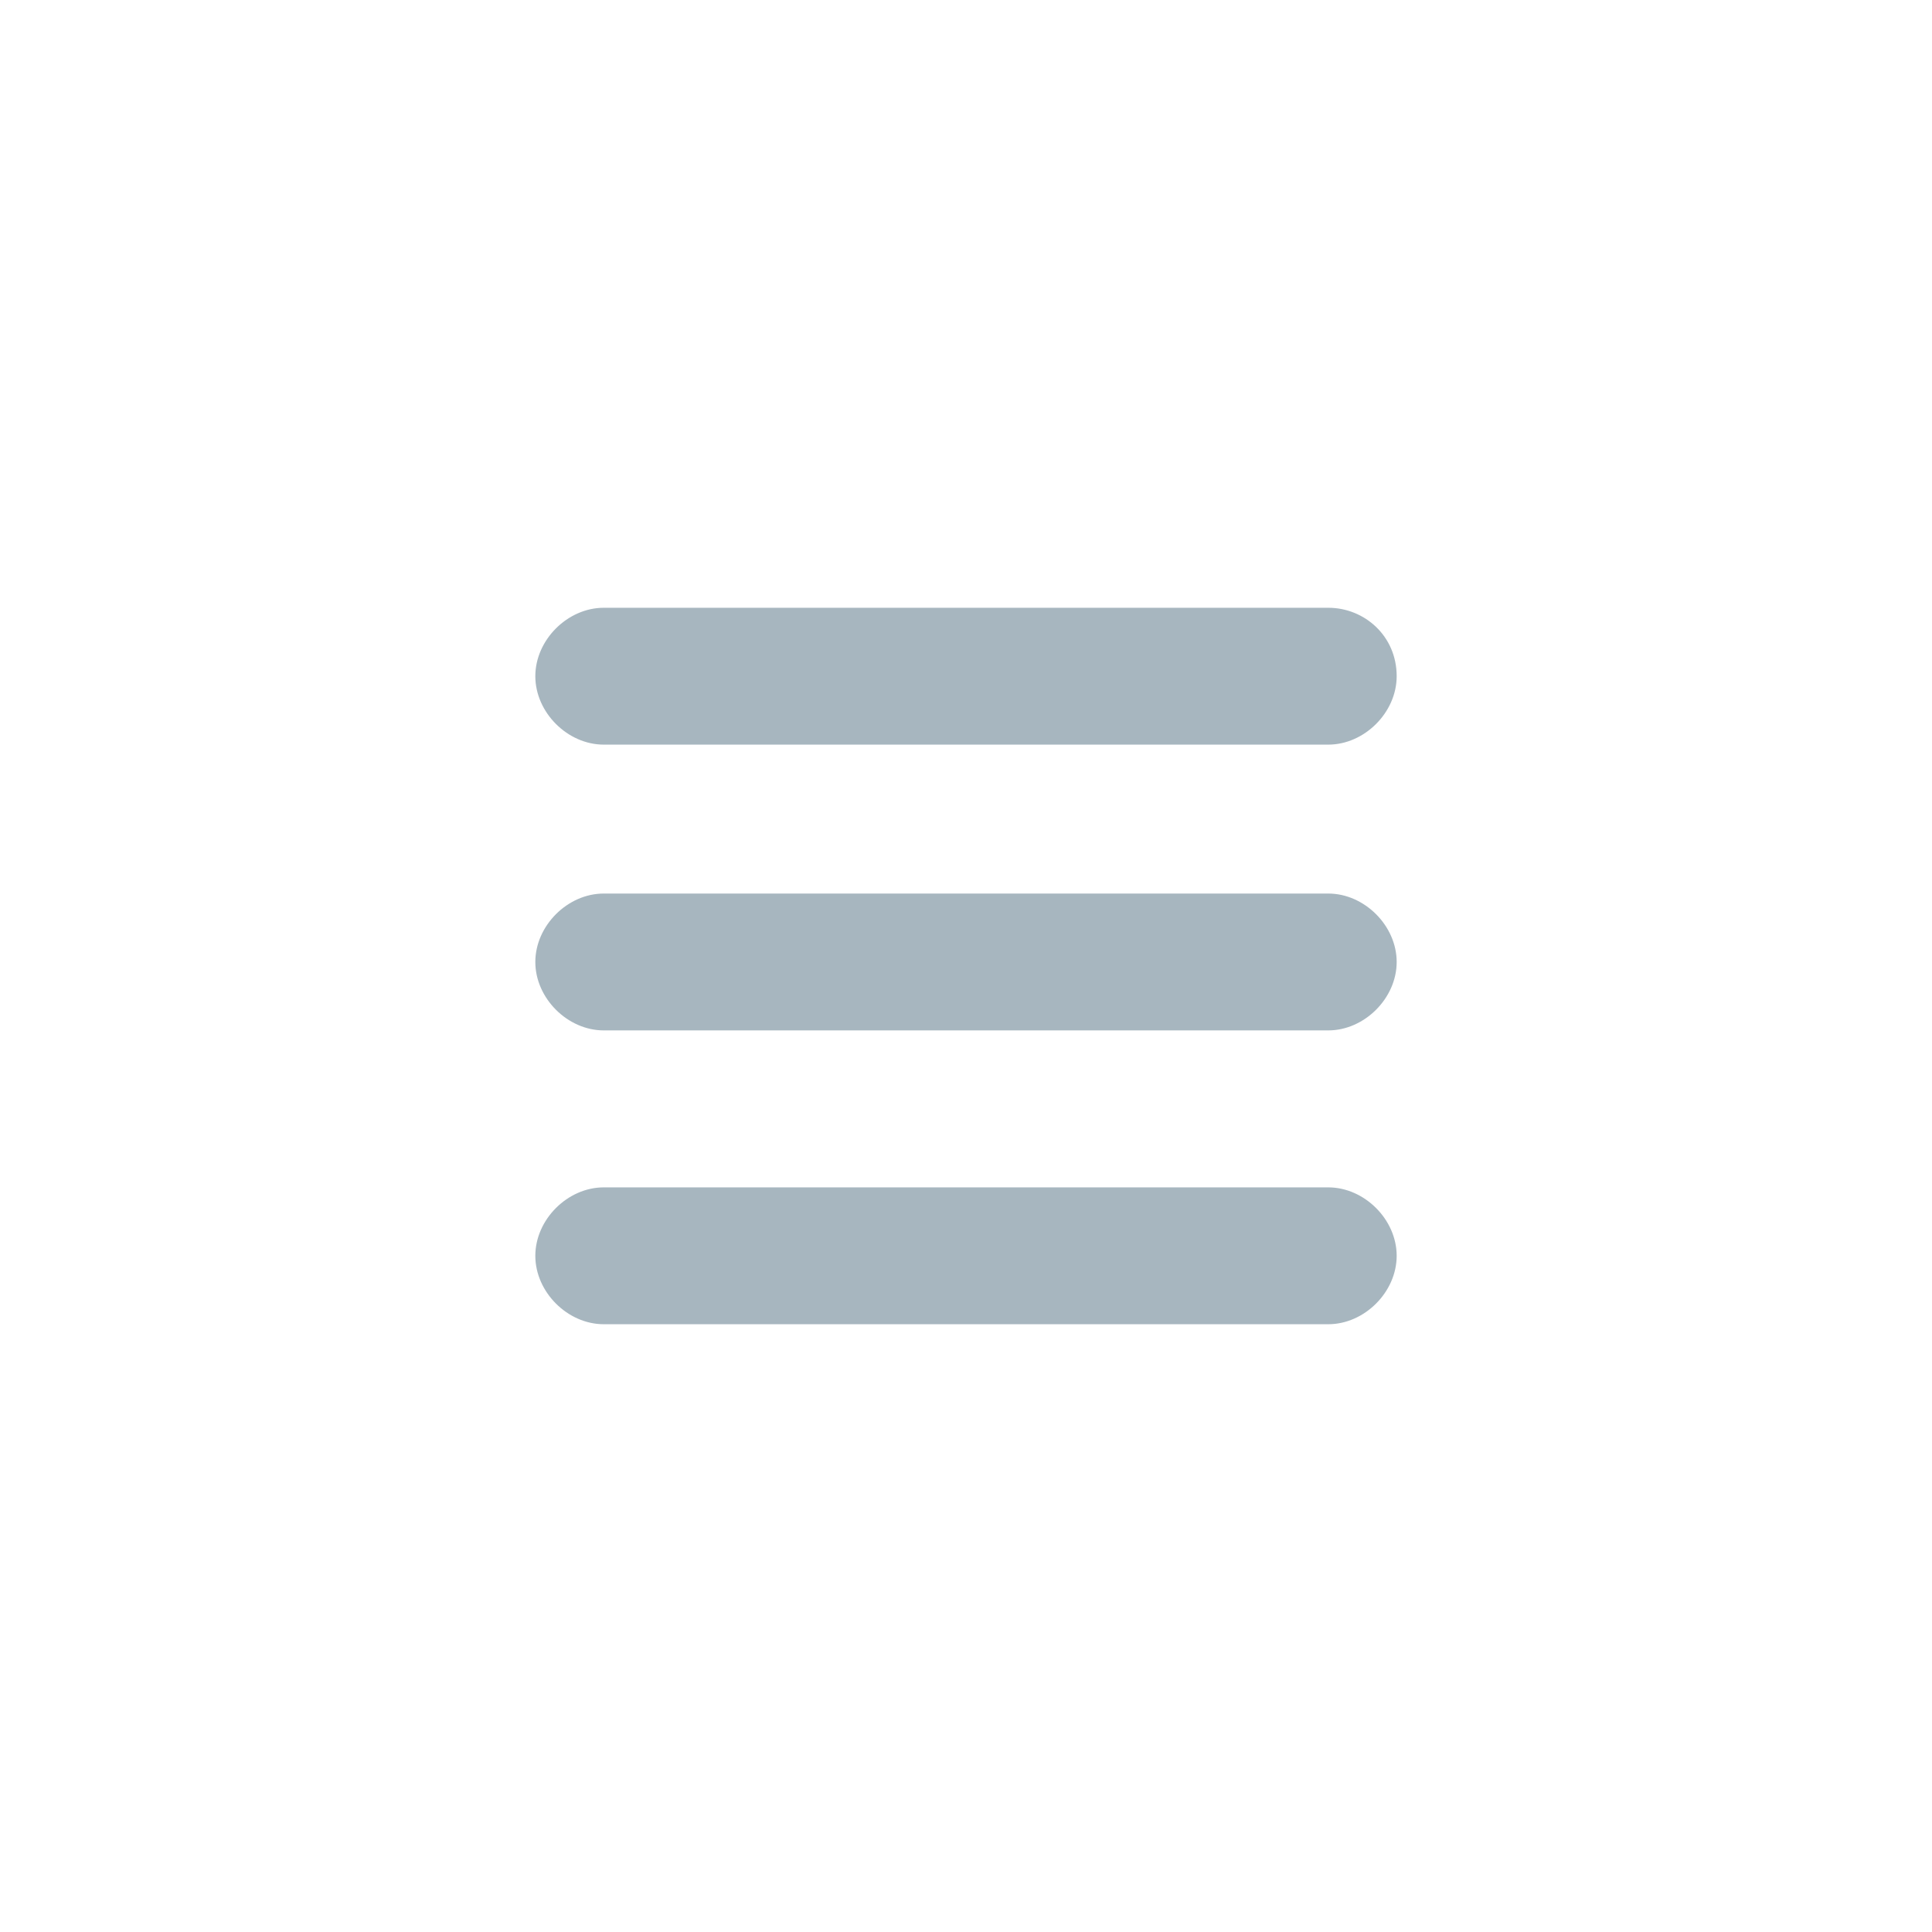
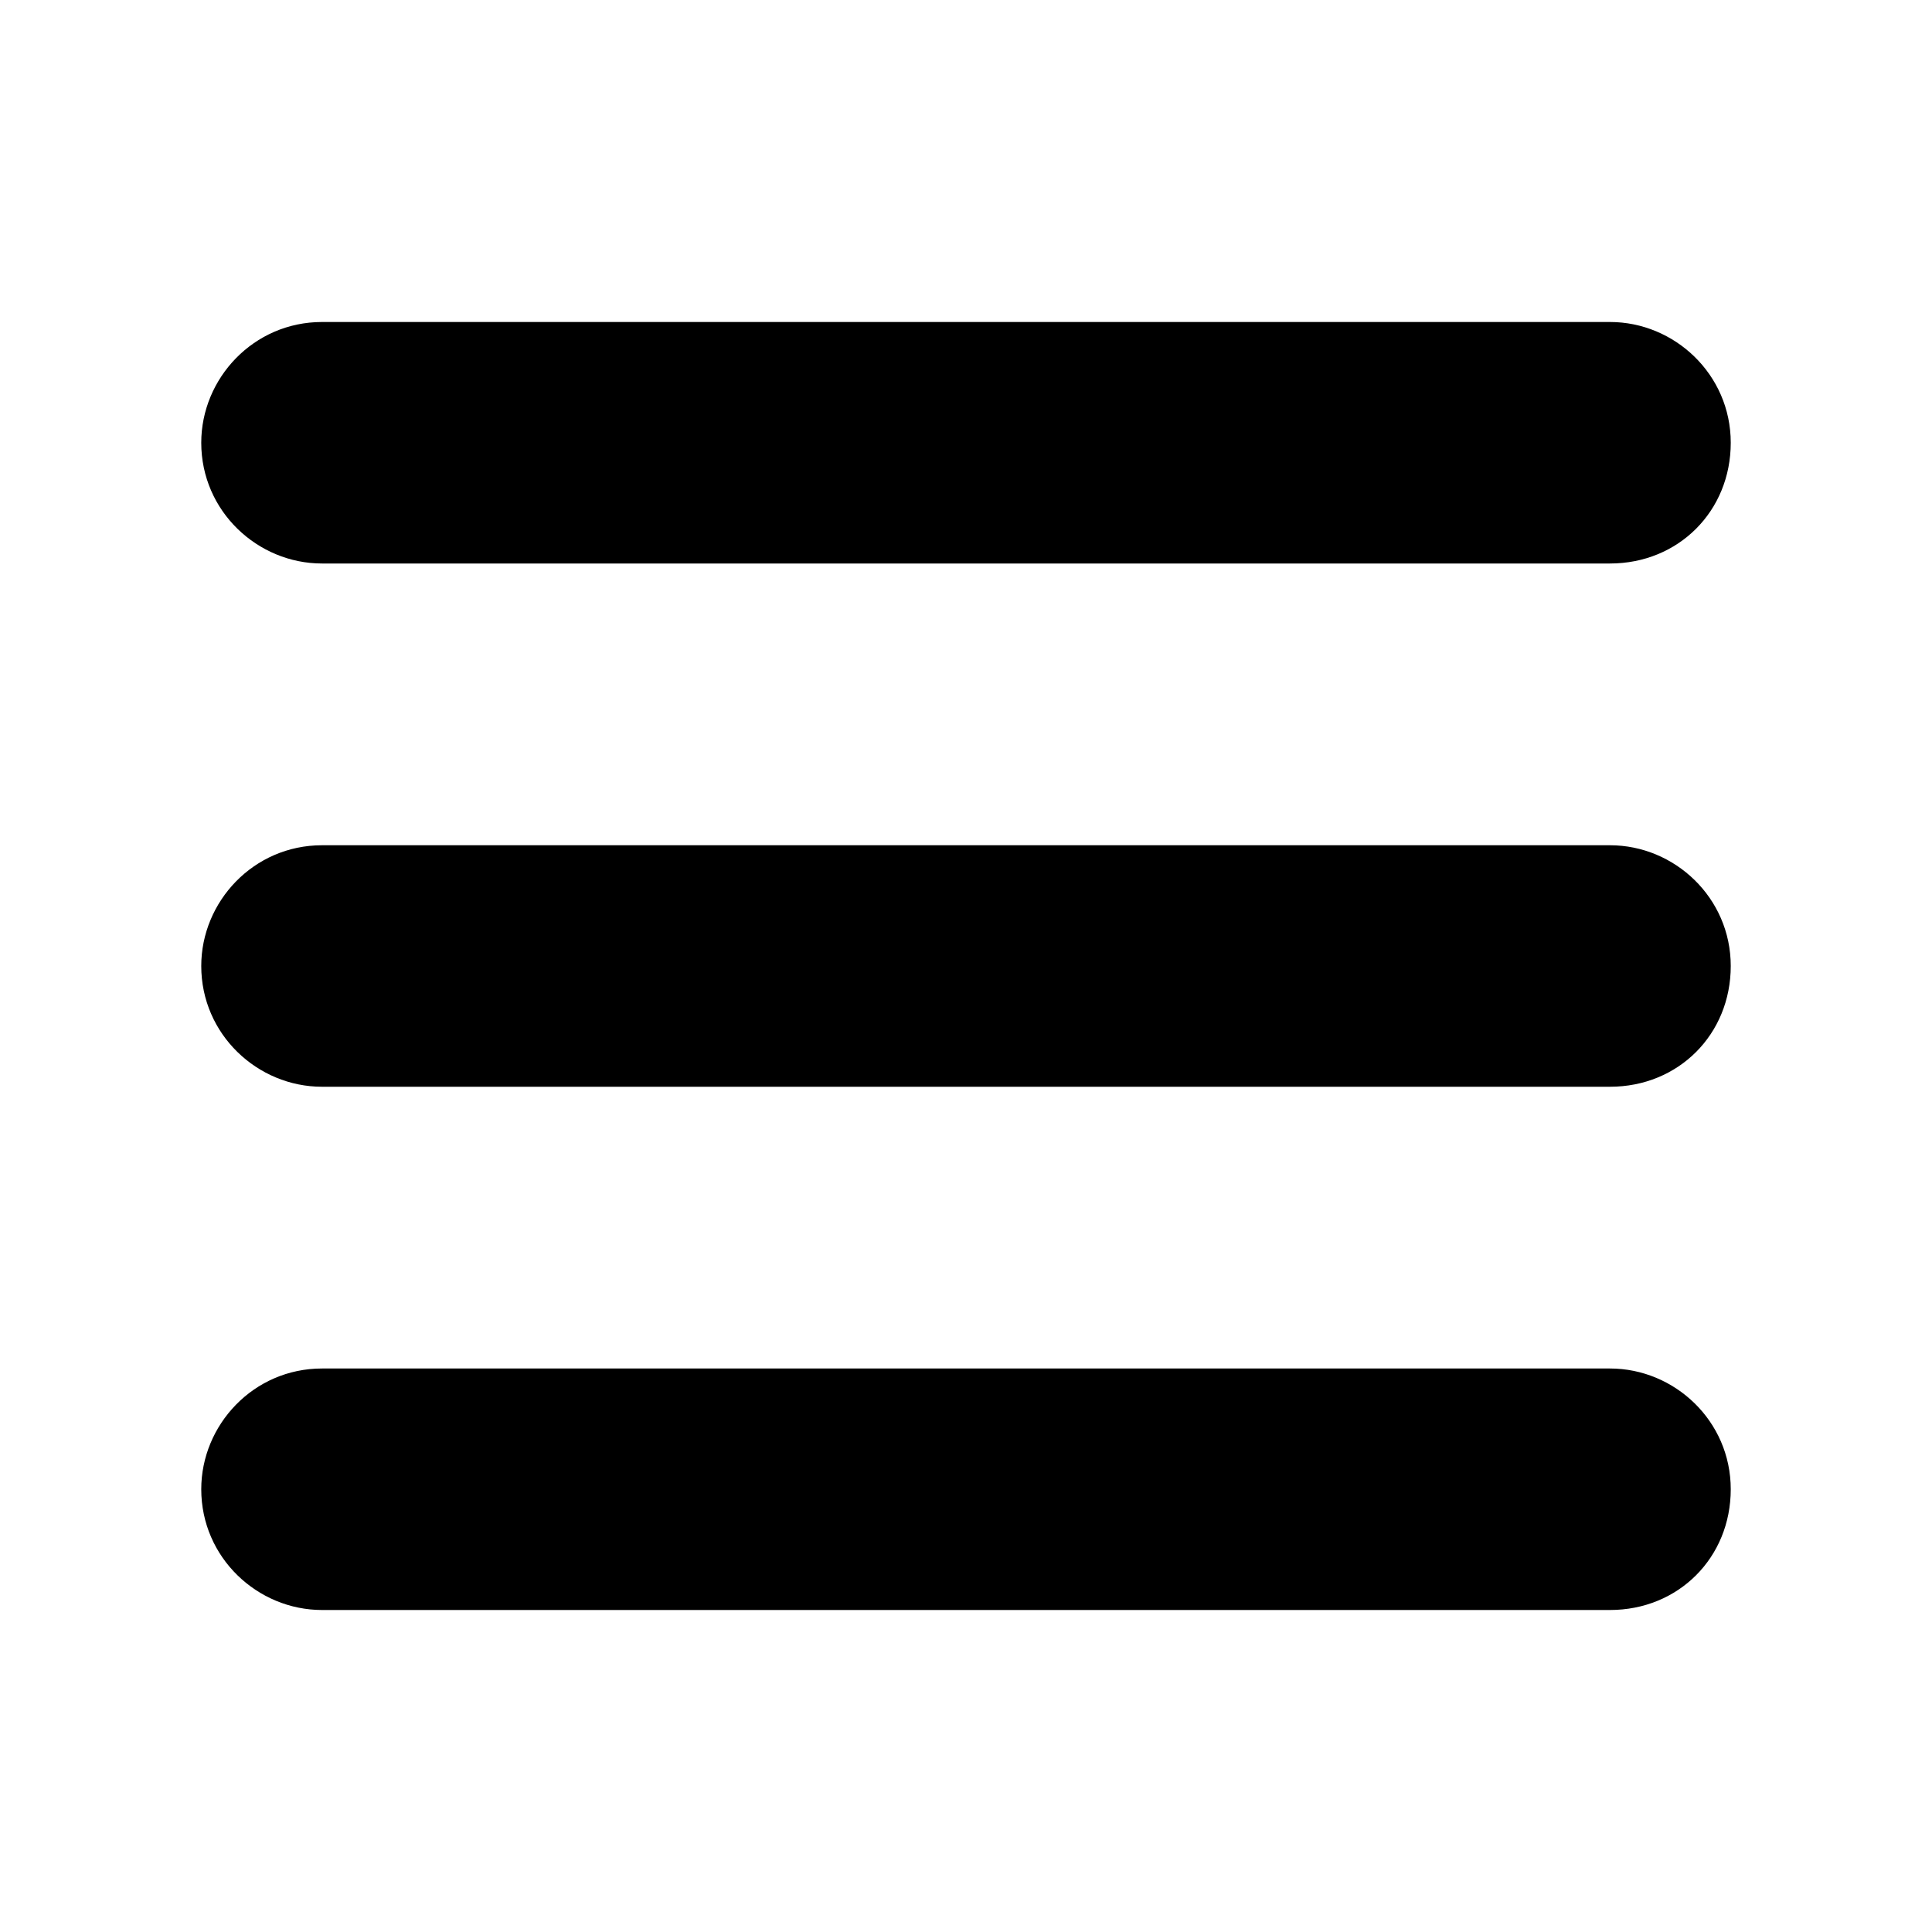
- <svg xmlns="http://www.w3.org/2000/svg" version="1.1" id="Layer_1" x="0px" y="0px" viewBox="-350 644 48 48" style="enable-background:new -350 644 48 48;" xml:space="preserve">
-   <style type="text/css">
- 	.st0{display:none;}
- 	.st1{display:inline;fill:#E6E7E8;}
- 	.st2{display:inline;}
- 	.st3{fill:none;stroke:#544841;stroke-width:8.061200e-02;stroke-miterlimit:10;}
- 	.st4{fill:#A7B6BF;}
- </style>
-   <g id="bg" class="st0">
-     <path class="st1" d="M-310.6,692h-30.8c-4.7,0-8.6-3.9-8.6-8.6v-30.8c0-4.7,3.9-8.6,8.6-8.6h30.8c4.7,0,8.6,3.9,8.6,8.6v30.8   C-302,688.1-305.9,692-310.6,692z" />
-   </g>
-   <g id="lines" class="st0">
-     <g class="st2">
-       <line class="st3" x1="-326" y1="644.2" x2="-326" y2="691.8" />
-       <line class="st3" x1="-334.9" y1="644.2" x2="-334.9" y2="691.8" />
-       <line class="st3" x1="-317.1" y1="644.2" x2="-317.1" y2="691.8" />
-       <line class="st3" x1="-305.3" y1="644.2" x2="-305.3" y2="691.8" />
-       <line class="st3" x1="-346.7" y1="644.2" x2="-346.7" y2="691.8" />
-       <line class="st3" x1="-349.8" y1="668" x2="-302.2" y2="668" />
-       <line class="st3" x1="-349.8" y1="659.1" x2="-302.2" y2="659.1" />
-       <line class="st3" x1="-349.8" y1="676.9" x2="-302.2" y2="676.9" />
-       <line class="st3" x1="-349.8" y1="688.7" x2="-302.2" y2="688.7" />
-       <line class="st3" x1="-349.8" y1="647.3" x2="-302.2" y2="647.3" />
-       <line class="st3" x1="-349.8" y1="644.2" x2="-302.2" y2="691.8" />
-       <line class="st3" x1="-349.8" y1="691.8" x2="-302.2" y2="644.2" />
-       <circle class="st3" cx="-326" cy="668" r="12.5" />
-       <circle class="st3" cx="-326" cy="668" r="20.7" />
-       <g id="_x31_20px_icon_102_">
-         <path id="Rectangle_7_102_" class="st3" d="M-335.1,691.8c-5.4,0-8.5,0-11.6-3.1c-3.1-3.1-3.1-6.2-3.1-11.6v-18.2     c0-5.4,0-8.5,3.1-11.6c3.1-3.1,6.2-3.1,11.6-3.1h18.2c5.4,0,8.5,0,11.6,3.1c3.1,3.1,3.1,6.2,3.1,11.6v18.2c0,5.4,0,8.5-3.1,11.6     c-3.1,3.1-6.2,3.1-11.6,3.1C-316.9,691.8-335.1,691.8-335.1,691.8z" />
-       </g>
-       <path class="st3" d="M-326,653.2" />
-       <circle class="st3" cx="-326" cy="668" r="8.8" />
-       <path class="st3" d="M-319.3,669.1c0.1-0.4,0.1-0.7,0.1-1.1s0-0.8-0.1-1.1c-0.5-2.8-2.7-5.1-5.6-5.6c-0.4-0.1-0.8-0.1-1.1-0.1    c-0.4,0-0.8,0-1.1,0.1c-2.9,0.5-5.1,2.7-5.6,5.6c-0.1,0.4-0.1,0.7-0.1,1.1s0,0.8,0.1,1.1c0.5,2.9,2.7,5.1,5.6,5.6    c0.4,0.1,0.7,0.1,1.1,0.1s0.8,0,1.1-0.1C-322,674.2-319.8,672-319.3,669.1z" />
-     </g>
-   </g>
-   <g id="icon">
-     <g>
-       <path class="st4" d="M-315.3,660.8c0,0.9-0.8,1.7-1.7,1.7h-18c-0.9,0-1.7-0.8-1.7-1.7l0,0c0-0.9,0.8-1.7,1.7-1.7h18    C-316.1,659.1-315.3,659.8-315.3,660.8L-315.3,660.8z" />
-       <path class="st4" d="M-315.3,667.9c0,0.9-0.8,1.7-1.7,1.7h-18c-0.9,0-1.7-0.8-1.7-1.7l0,0c0-0.9,0.8-1.7,1.7-1.7h18    C-316.1,666.2-315.3,667-315.3,667.9L-315.3,667.9z" />
-       <path class="st4" d="M-315.3,675.2c0,0.9-0.8,1.7-1.7,1.7h-18c-0.9,0-1.7-0.8-1.7-1.7l0,0c0-0.9,0.8-1.7,1.7-1.7h18    C-316.1,673.5-315.3,674.3-315.3,675.2L-315.3,675.2z" />
-     </g>
-   </g>
+ <svg xmlns="http://www.w3.org/2000/svg" version="1.1" id="icon" x="0px" y="0px" viewBox="0 0 48 48" style="enable-background:new 0 0 48 48;" xml:space="preserve">
+   <path d="M40,40H8c-1.6,0-3-1.3-3-3v0c0-1.6,1.3-3,3-3h32c1.6,0,3,1.3,3,3v0C43,38.7,41.7,40,40,40z" />
+   <path d="M40,27H8c-1.6,0-3-1.3-3-3v0c0-1.6,1.3-3,3-3h32c1.6,0,3,1.3,3,3v0C43,25.7,41.7,27,40,27z" />
+   <path d="M40,14H8c-1.6,0-3-1.3-3-3v0c0-1.6,1.3-3,3-3h32c1.6,0,3,1.3,3,3v0C43,12.7,41.7,14,40,14z" />
</svg>
